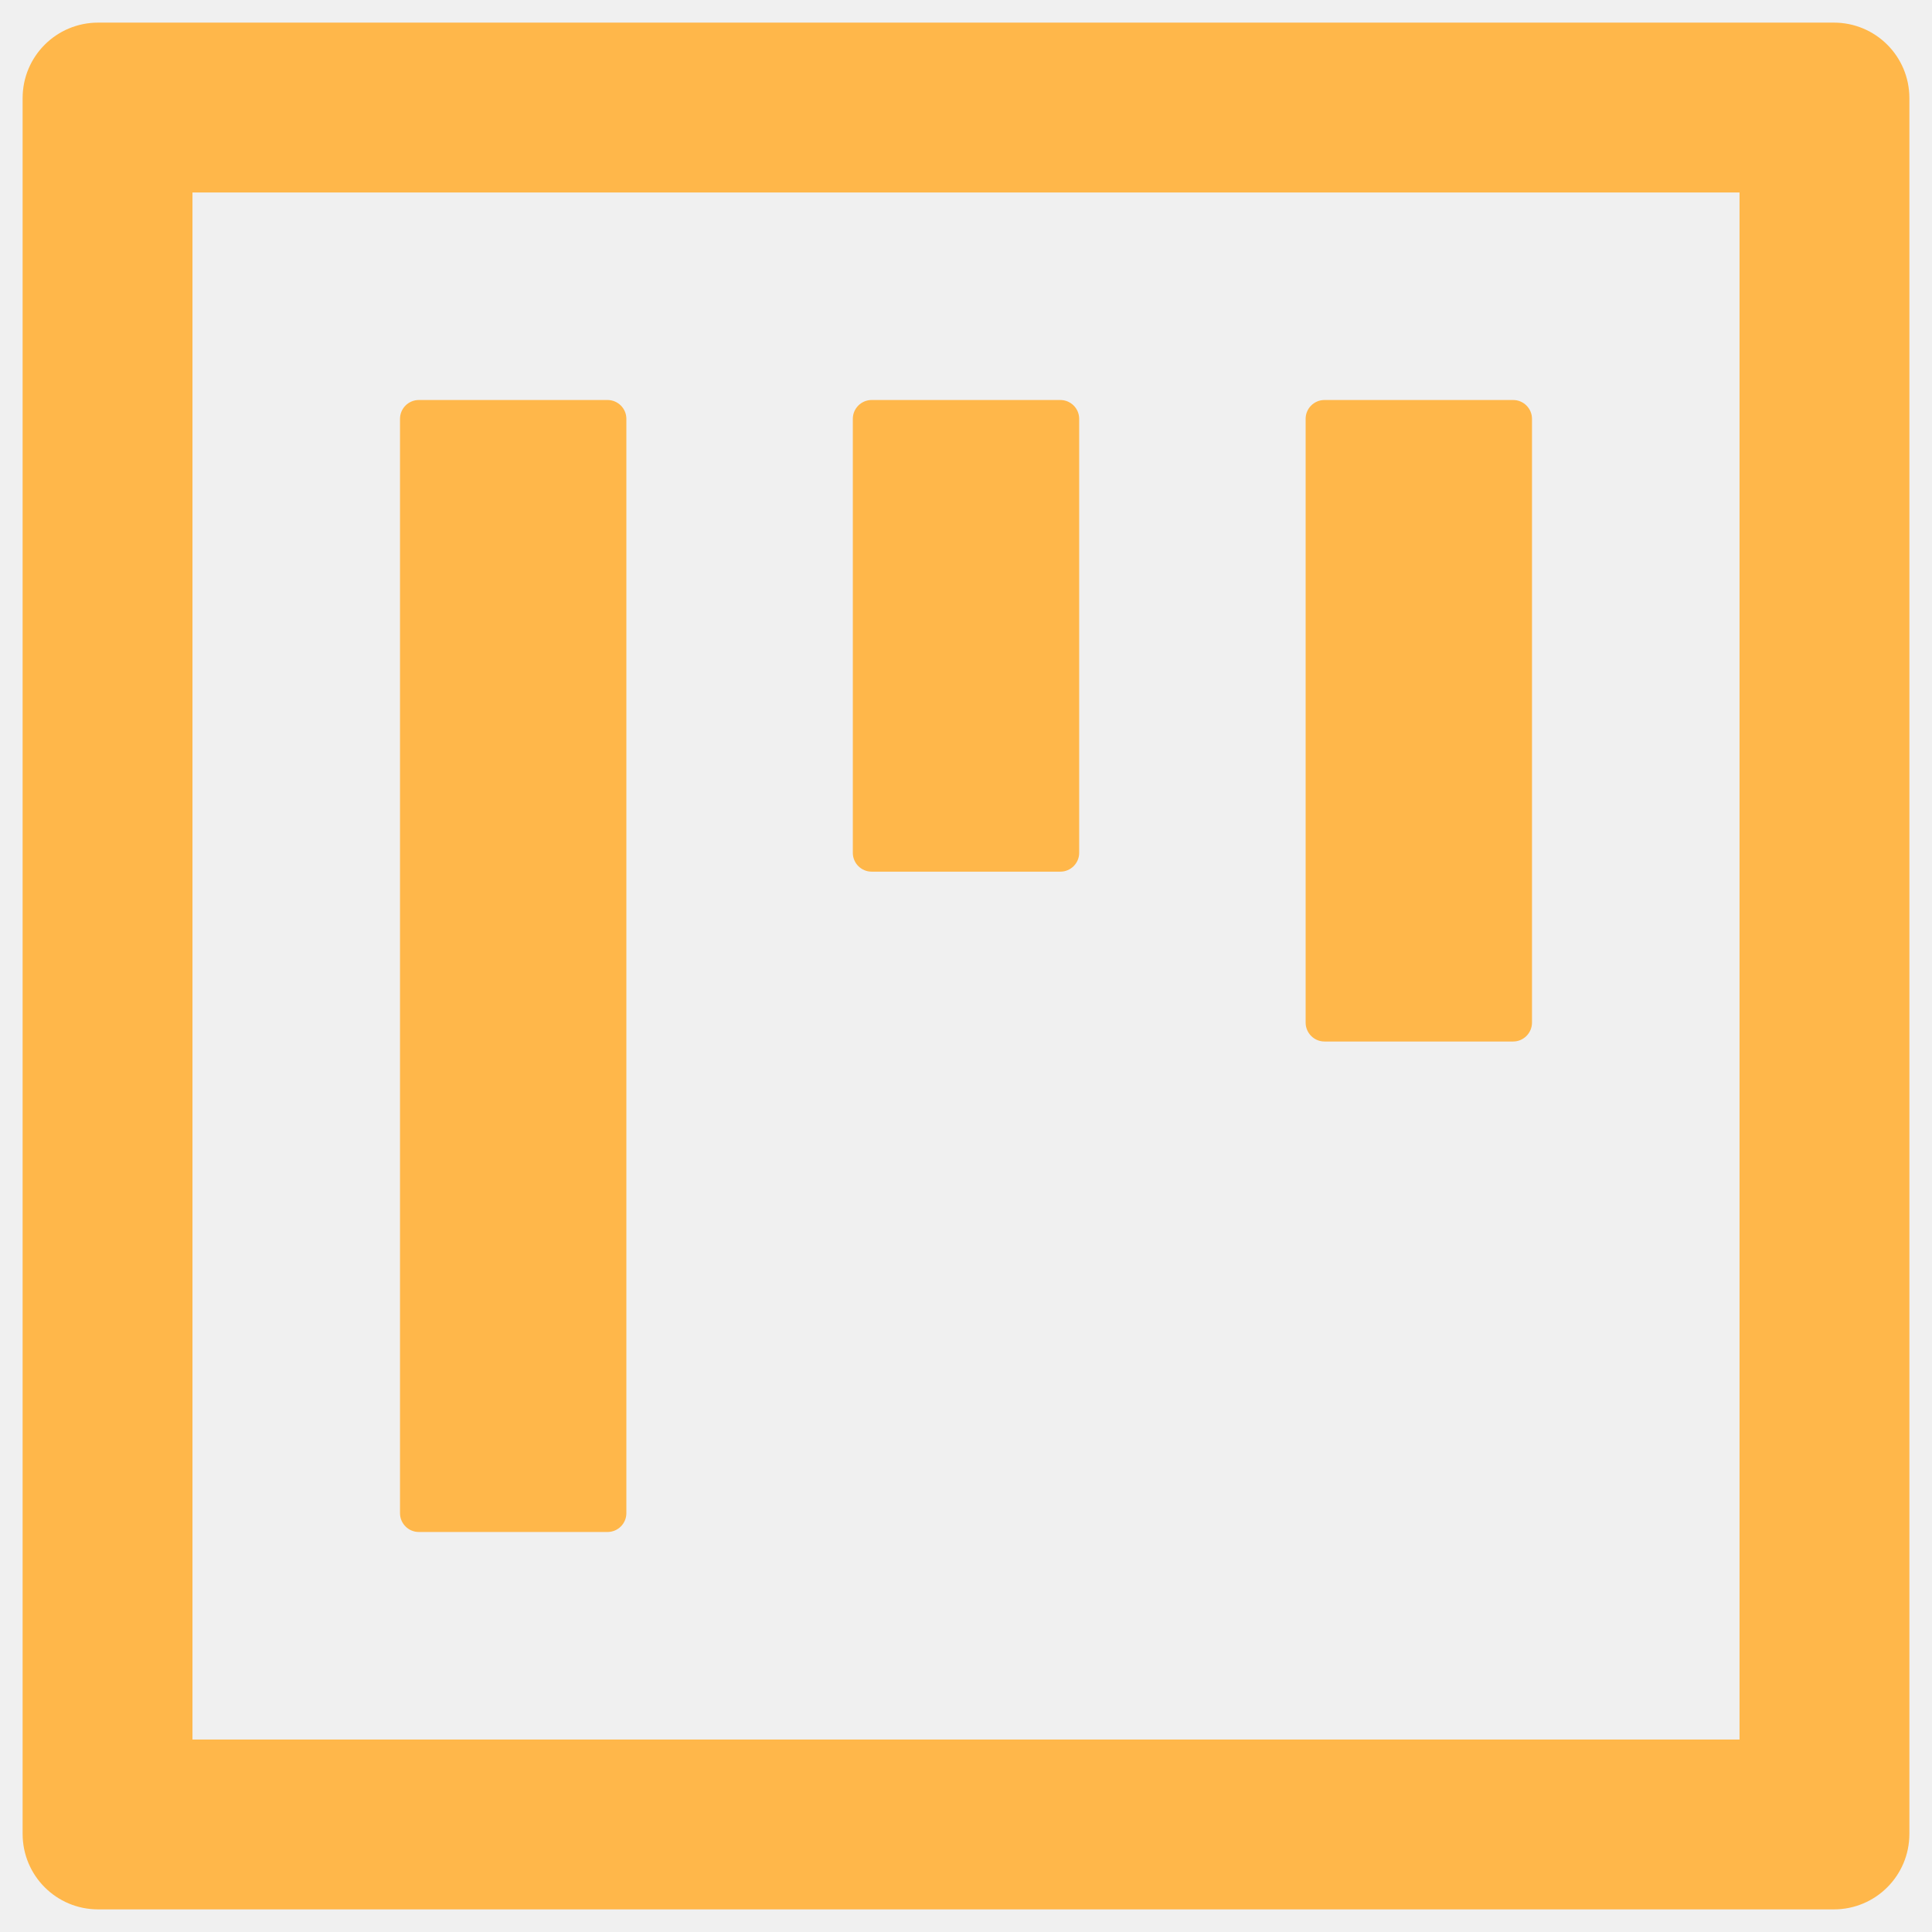
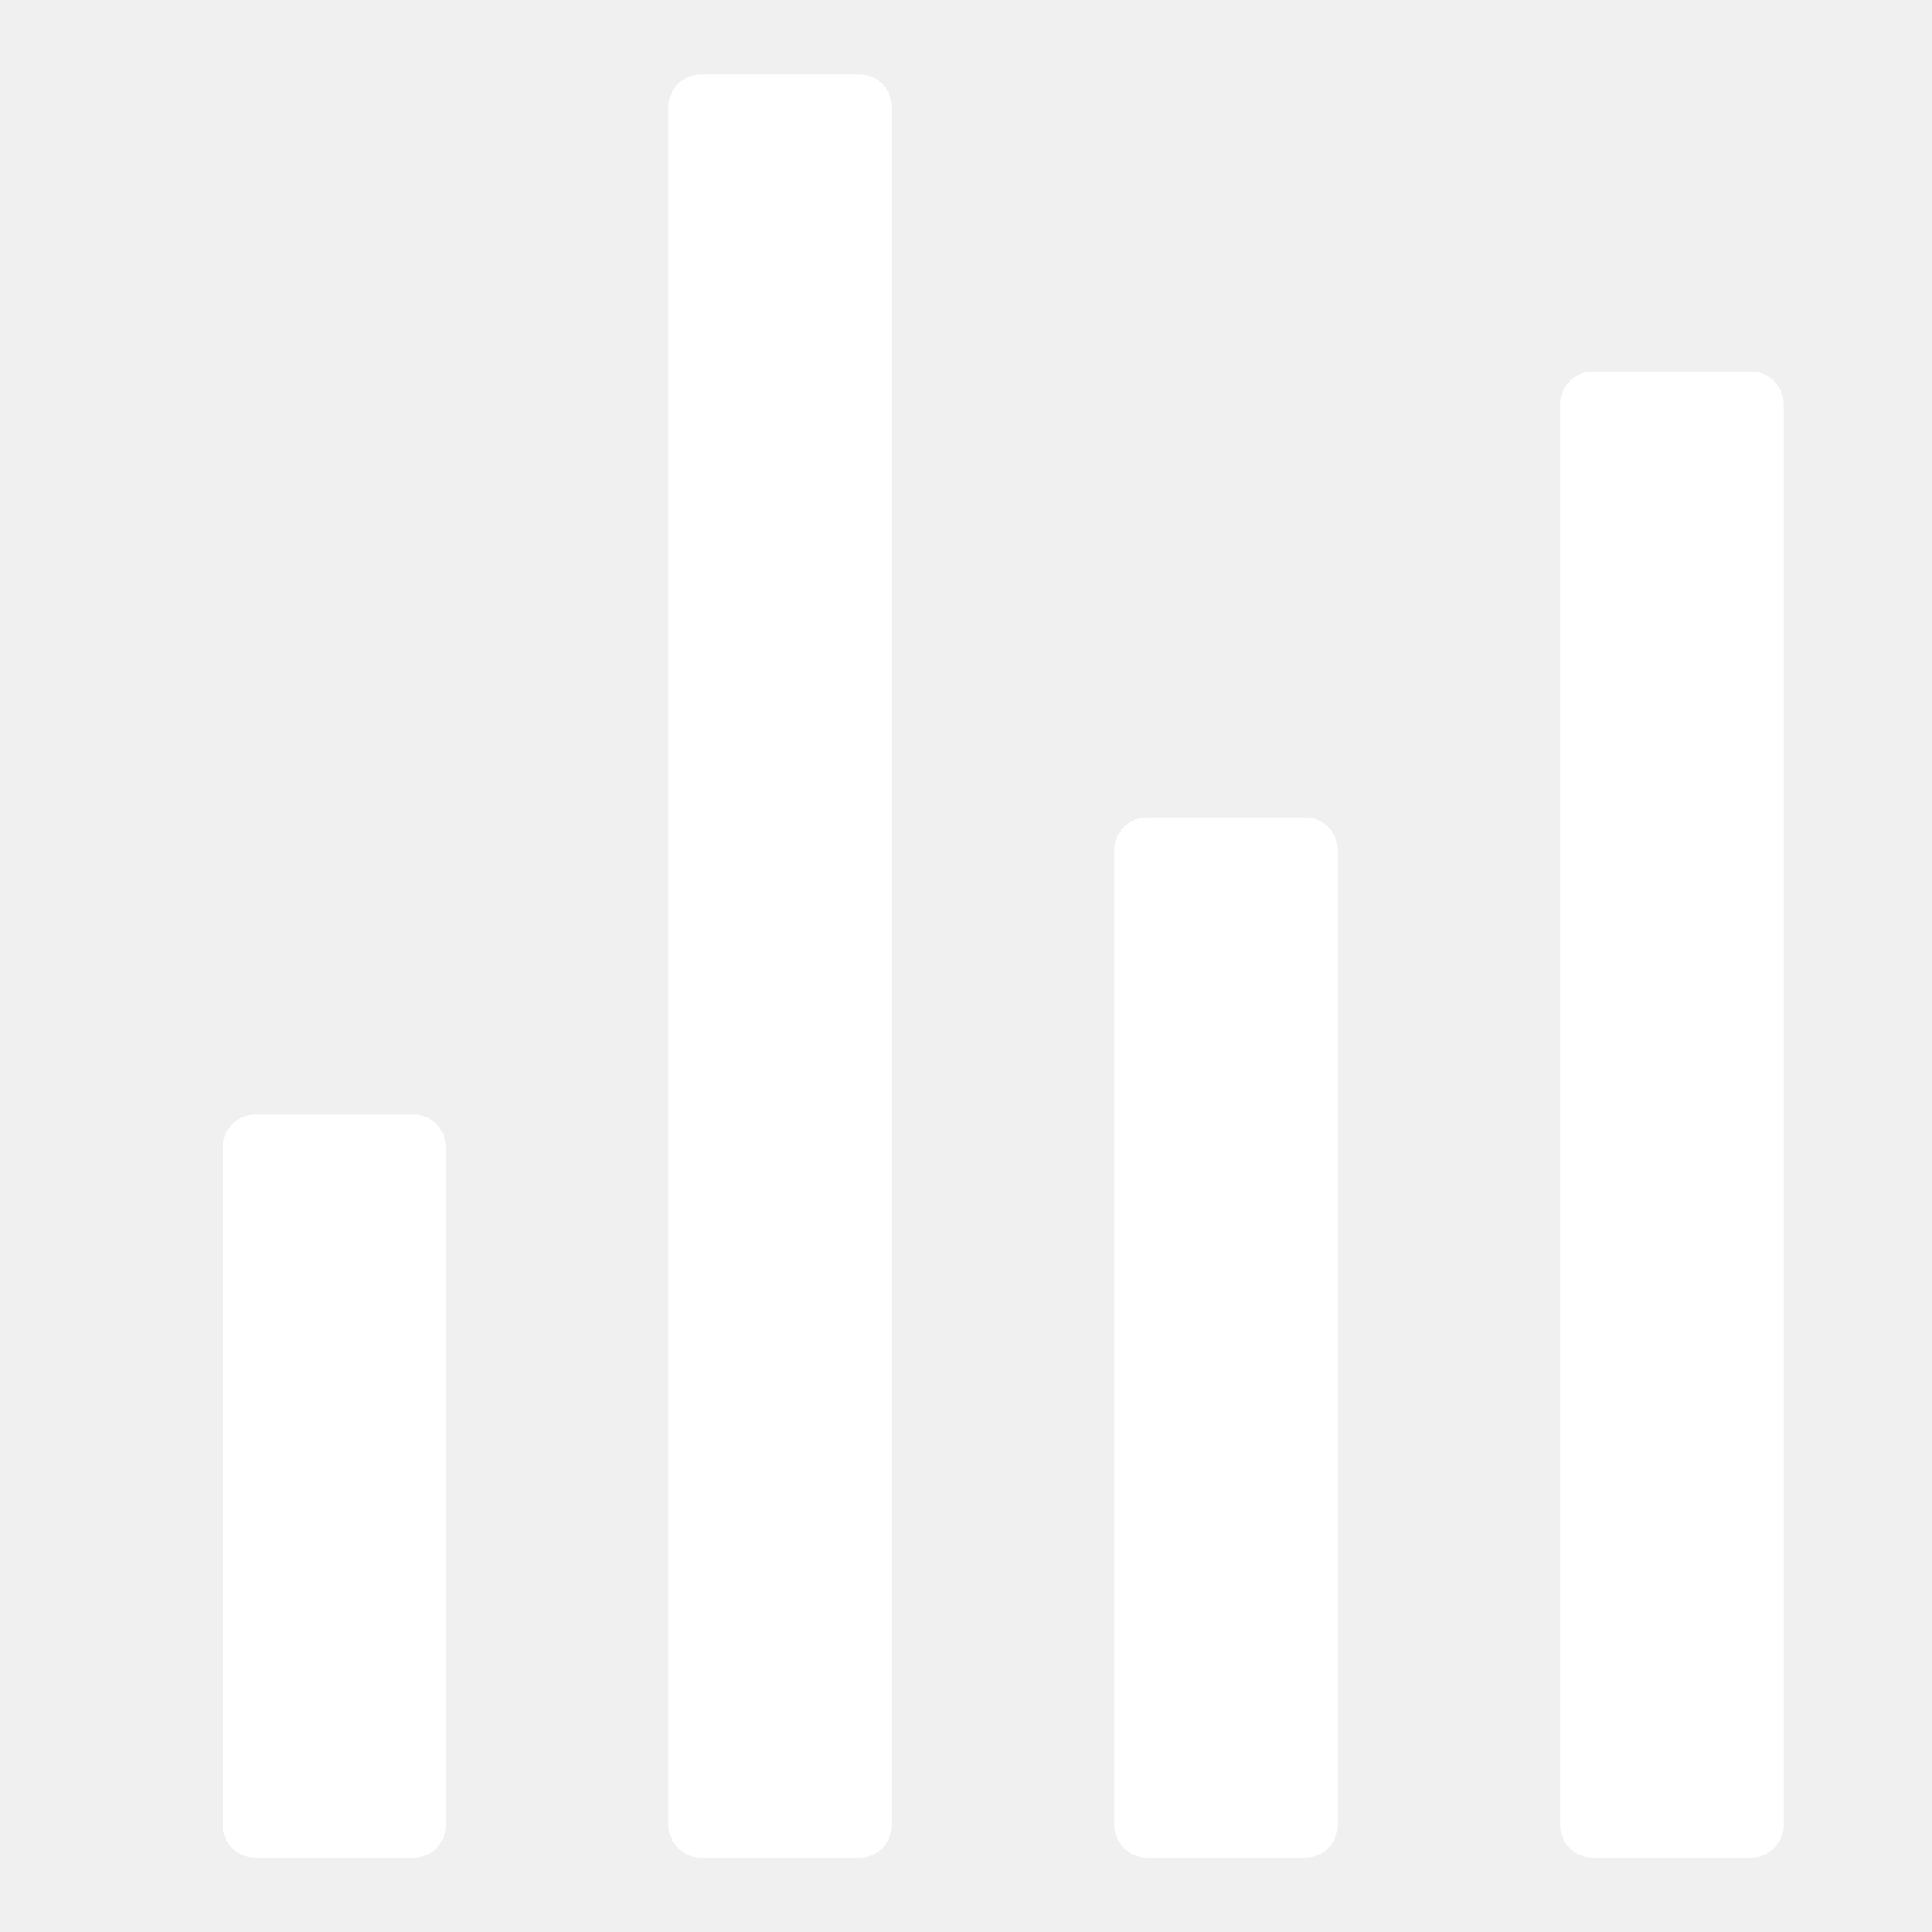
- <svg xmlns="http://www.w3.org/2000/svg" width="24" height="24" viewBox="0 0 24 24" fill="none">
-   <path d="M5.203 19.031H7.547C7.676 19.031 7.781 18.926 7.781 18.797V5.203C7.781 5.074 7.676 4.969 7.547 4.969H5.203C5.074 4.969 4.969 5.074 4.969 5.203V18.797C4.969 18.926 5.074 19.031 5.203 19.031ZM10.828 10.828H13.172C13.301 10.828 13.406 10.723 13.406 10.594V5.203C13.406 5.074 13.301 4.969 13.172 4.969H10.828C10.699 4.969 10.594 5.074 10.594 5.203V10.594C10.594 10.723 10.699 10.828 10.828 10.828ZM16.453 12.938H18.797C18.926 12.938 19.031 12.832 19.031 12.703V5.203C19.031 5.074 18.926 4.969 18.797 4.969H16.453C16.324 4.969 16.219 5.074 16.219 5.203V12.703C16.219 12.832 16.324 12.938 16.453 12.938ZM22.781 0.281H1.219C0.7 0.281 0.281 0.7 0.281 1.219V22.781C0.281 23.3 0.7 23.719 1.219 23.719H22.781C23.3 23.719 23.719 23.3 23.719 22.781V1.219C23.719 0.7 23.3 0.281 22.781 0.281ZM21.609 21.609H2.391V2.391H21.609V21.609Z" fill="#FFB74A" />
+ <svg xmlns="http://www.w3.org/2000/svg" width="30" height="30" viewBox="0 0 30 30" fill="none">
+   <path fill-rule="evenodd" clip-rule="evenodd" d="M10.884 1.154C10.608 1.154 10.384 1.378 10.384 1.654V28.347C10.384 28.623 10.608 28.847 10.884 28.847H13.346C13.622 28.847 13.846 28.623 13.846 28.347V1.654C13.846 1.378 13.622 1.154 13.346 1.154H10.884ZM3.961 17.308C3.685 17.308 3.461 17.532 3.461 17.808V28.347C3.461 28.623 3.685 28.847 3.961 28.847H6.423C6.699 28.847 6.923 28.623 6.923 28.347V17.808C6.923 17.532 6.699 17.308 6.423 17.308H3.961ZM24.23 6.27C24.23 5.994 24.454 5.77 24.73 5.77H27.192C27.468 5.77 27.692 5.994 27.692 6.27V28.347C27.692 28.623 27.468 28.847 27.192 28.847H24.73C24.454 28.847 24.23 28.623 24.23 28.347V6.27ZM17.807 12.693C17.531 12.693 17.307 12.917 17.307 13.193V28.347C17.307 28.623 17.531 28.847 17.807 28.847H20.269C20.545 28.847 20.769 28.623 20.769 28.347V13.193C20.769 12.917 20.545 12.693 20.269 12.693H17.807Z" fill="white" />
</svg>
